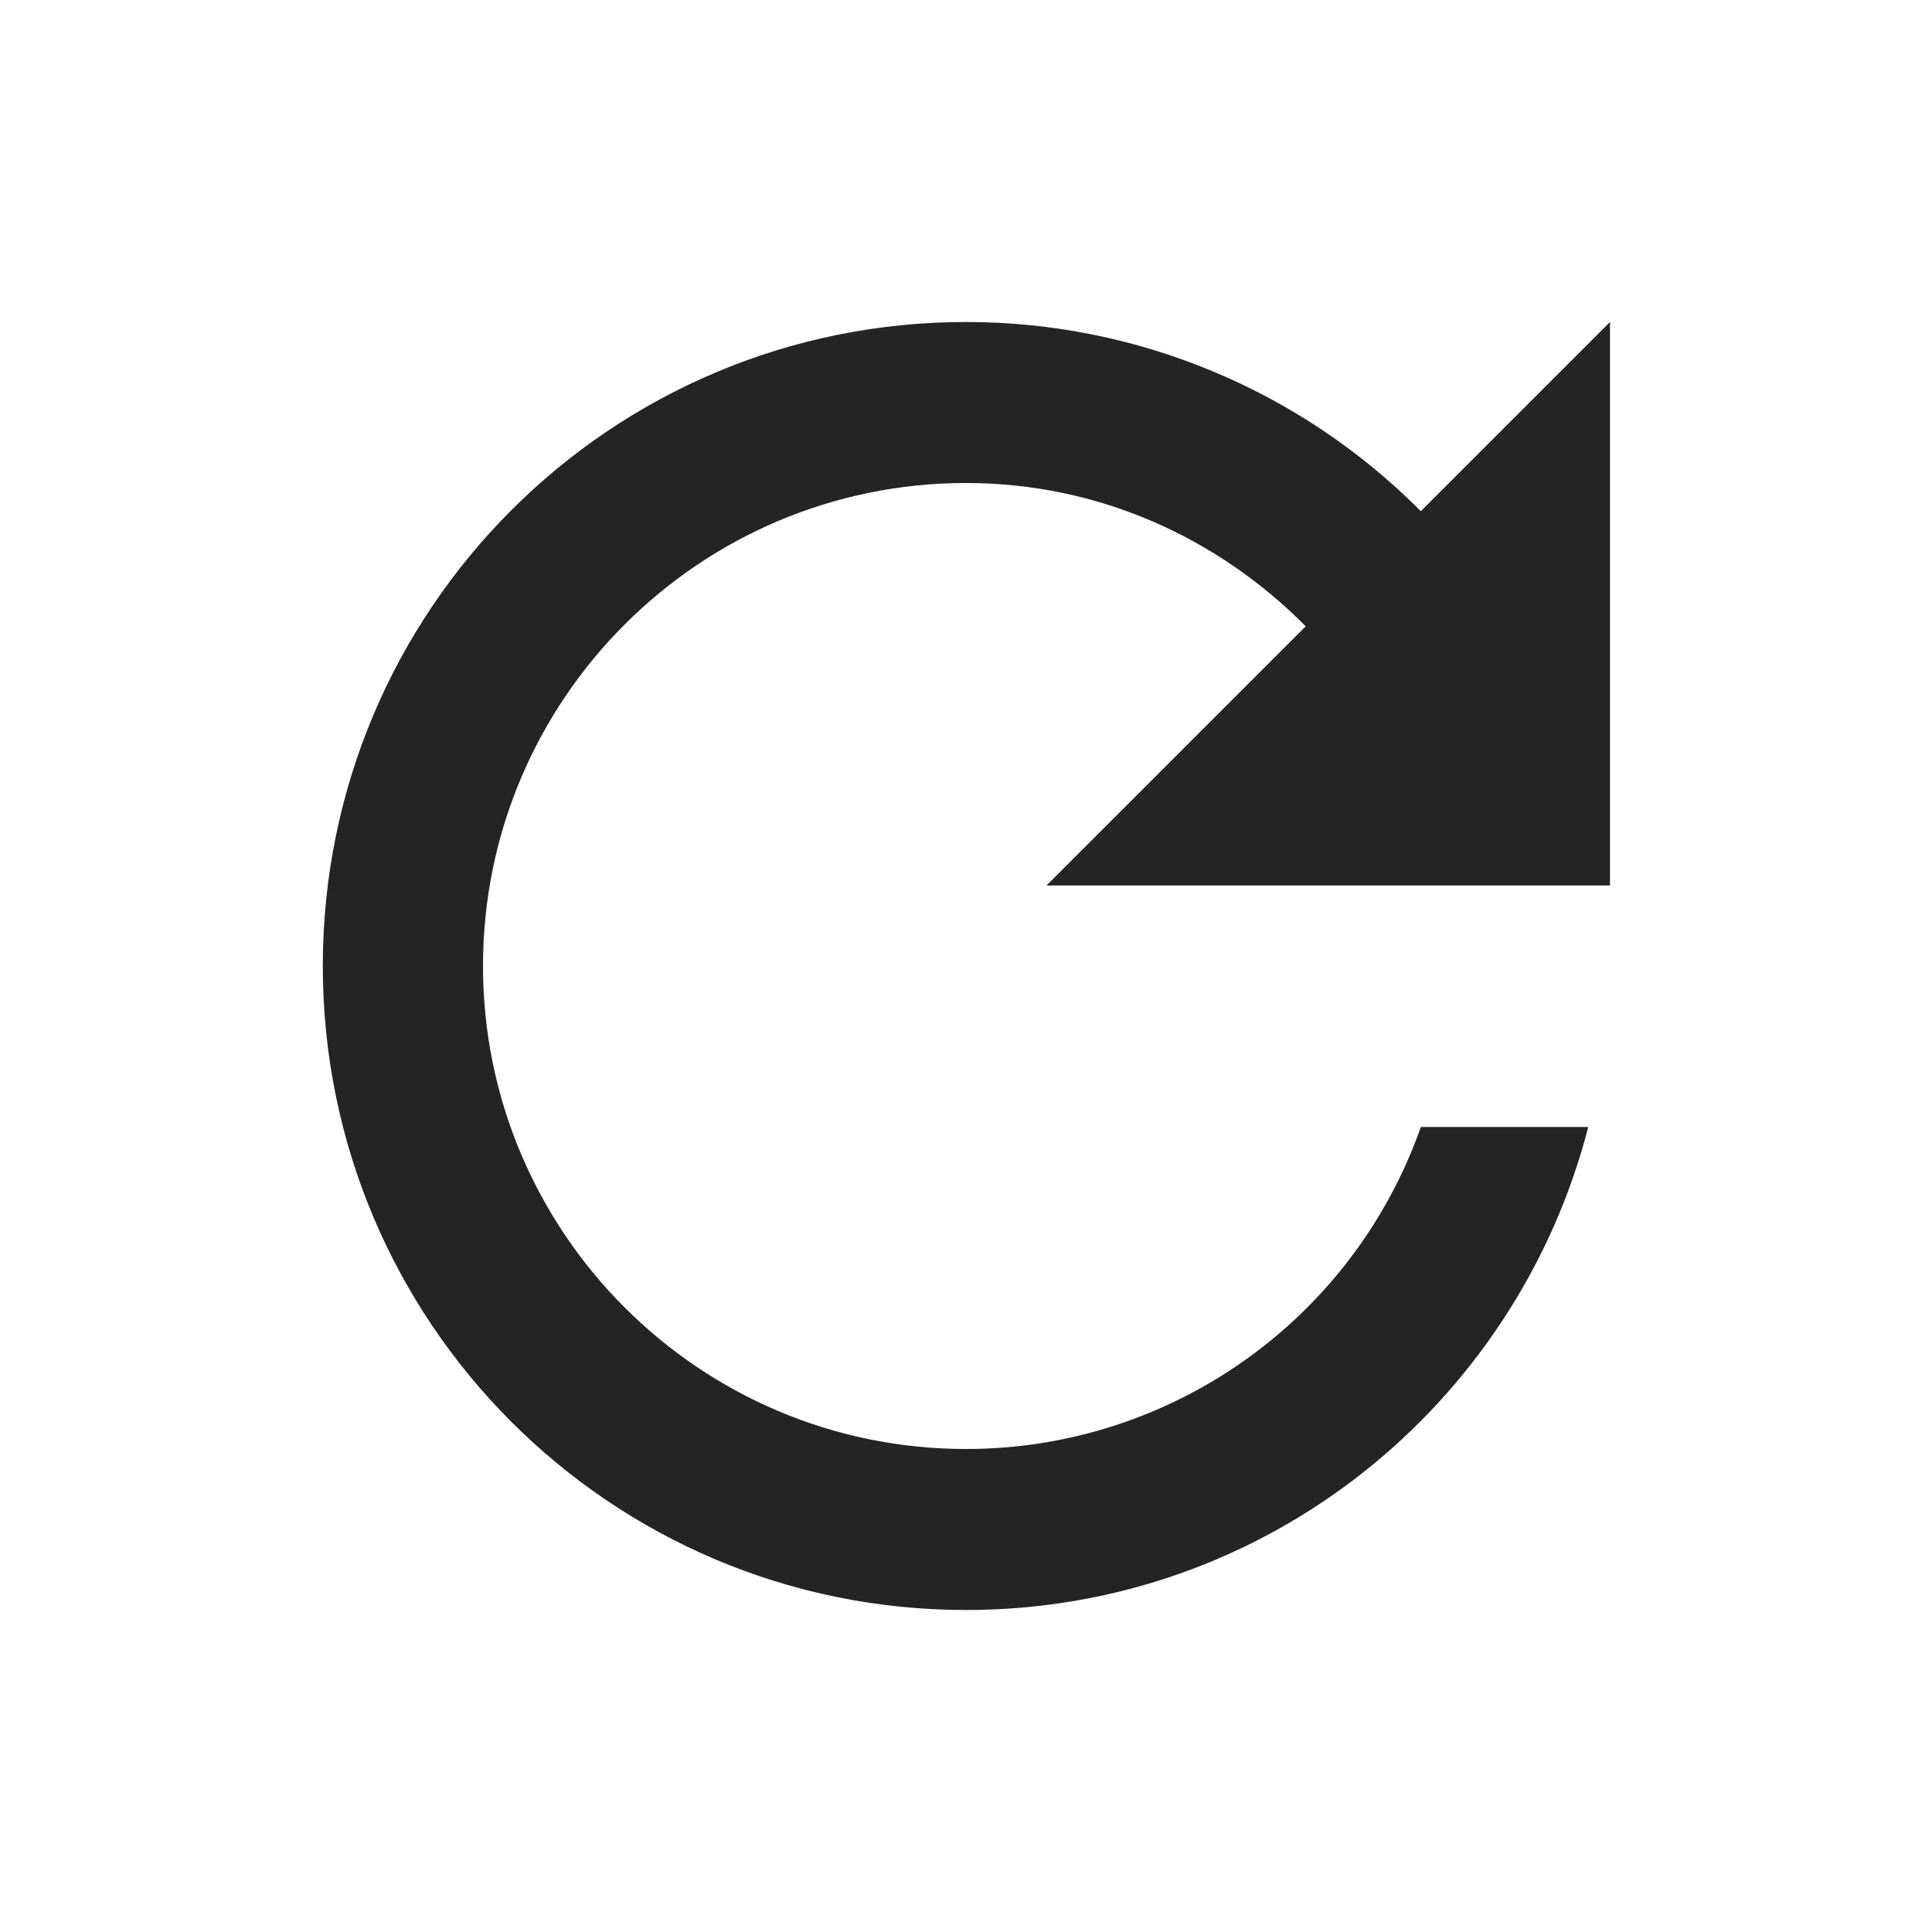
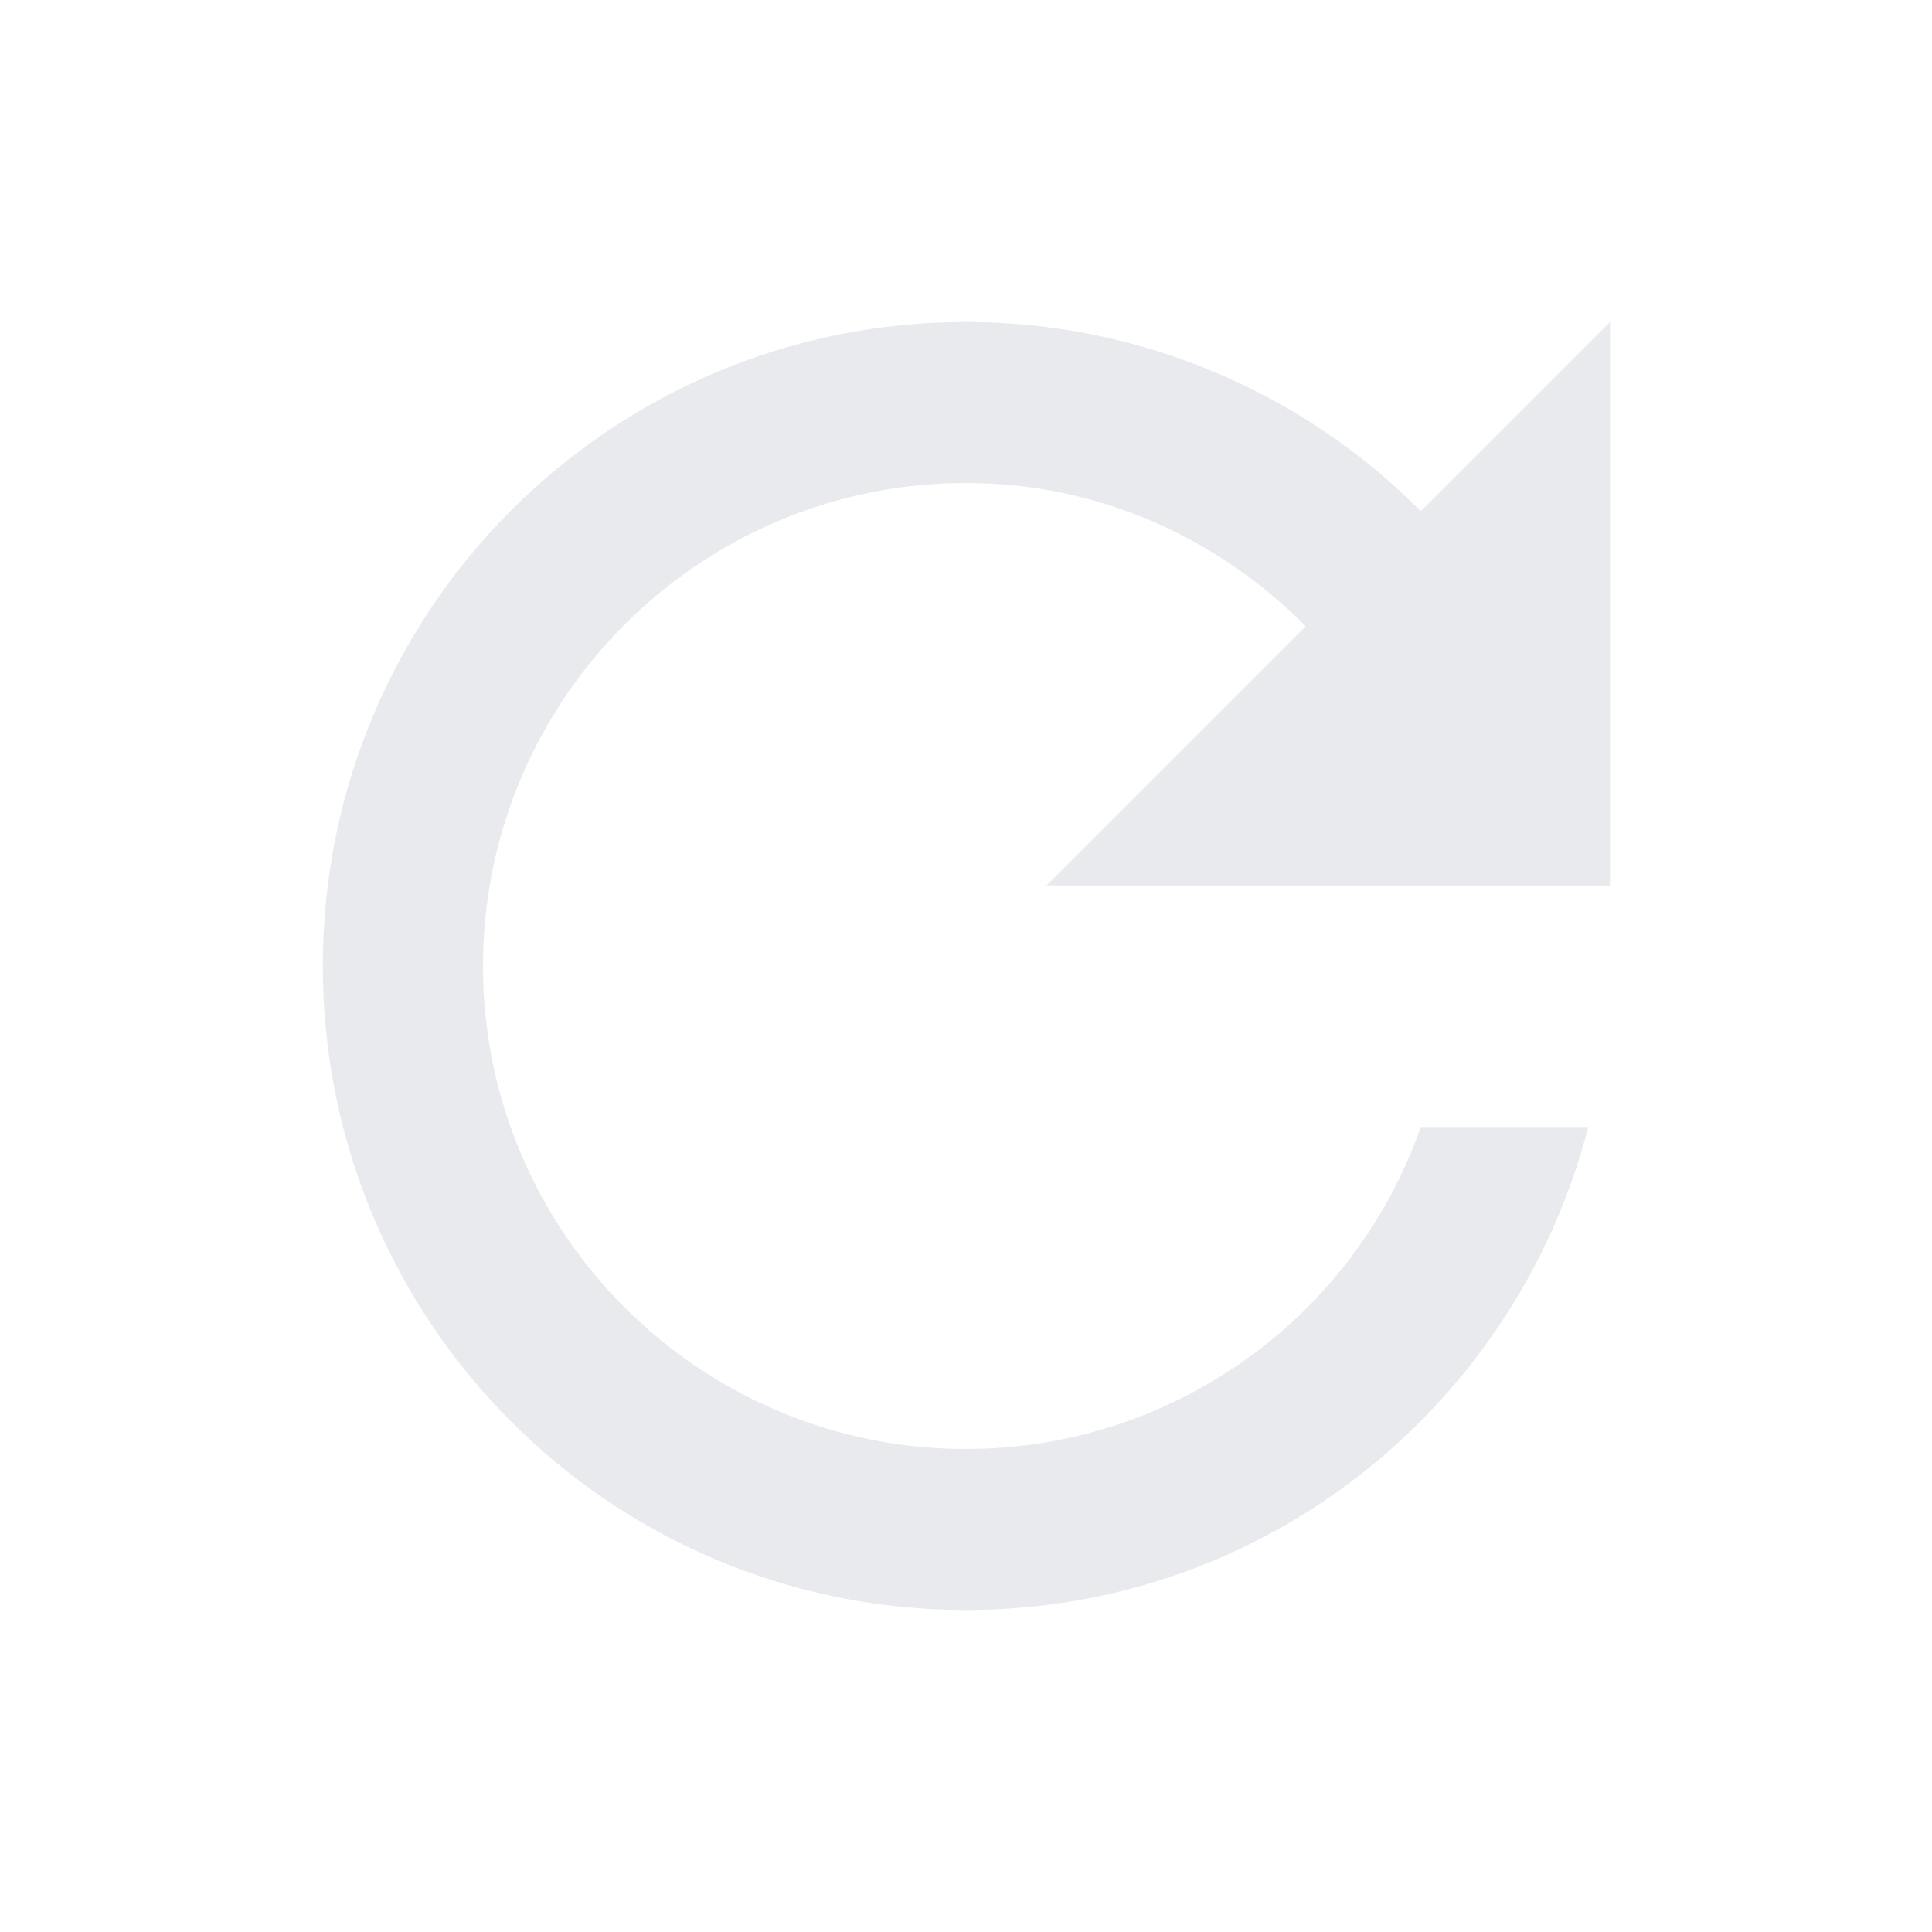
- <svg xmlns="http://www.w3.org/2000/svg" viewBox="0 0 24 24" fill="#242424">
+ <svg xmlns="http://www.w3.org/2000/svg" viewBox="0 0 24 24" fill="#e8eaed">
  <path d="M0 0h24v24H0V0z" fill="none" />
  <path d="M17.65 6.35A7.958 7.958 0 0 0 12 4c-4.42 0-7.99 3.58-7.99 8s3.57 8 7.99 8c3.73 0 6.84-2.55 7.73-6h-2.08A5.99 5.99 0 0 1 12 18c-3.31 0-6-2.69-6-6s2.69-6 6-6c1.66 0 3.14.69 4.22 1.78L13 11h7V4l-2.35 2.35z" />
</svg>
